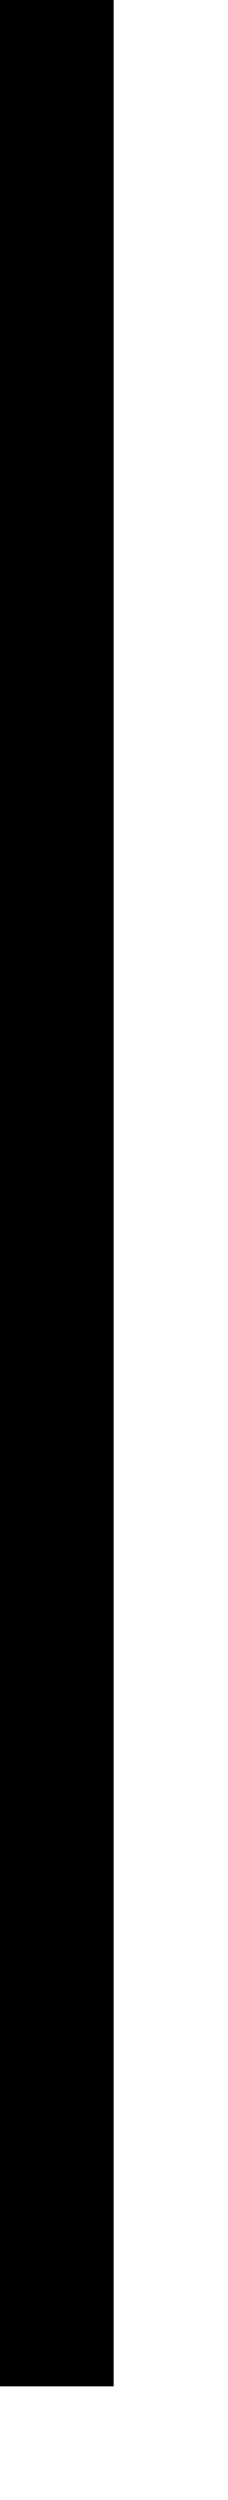
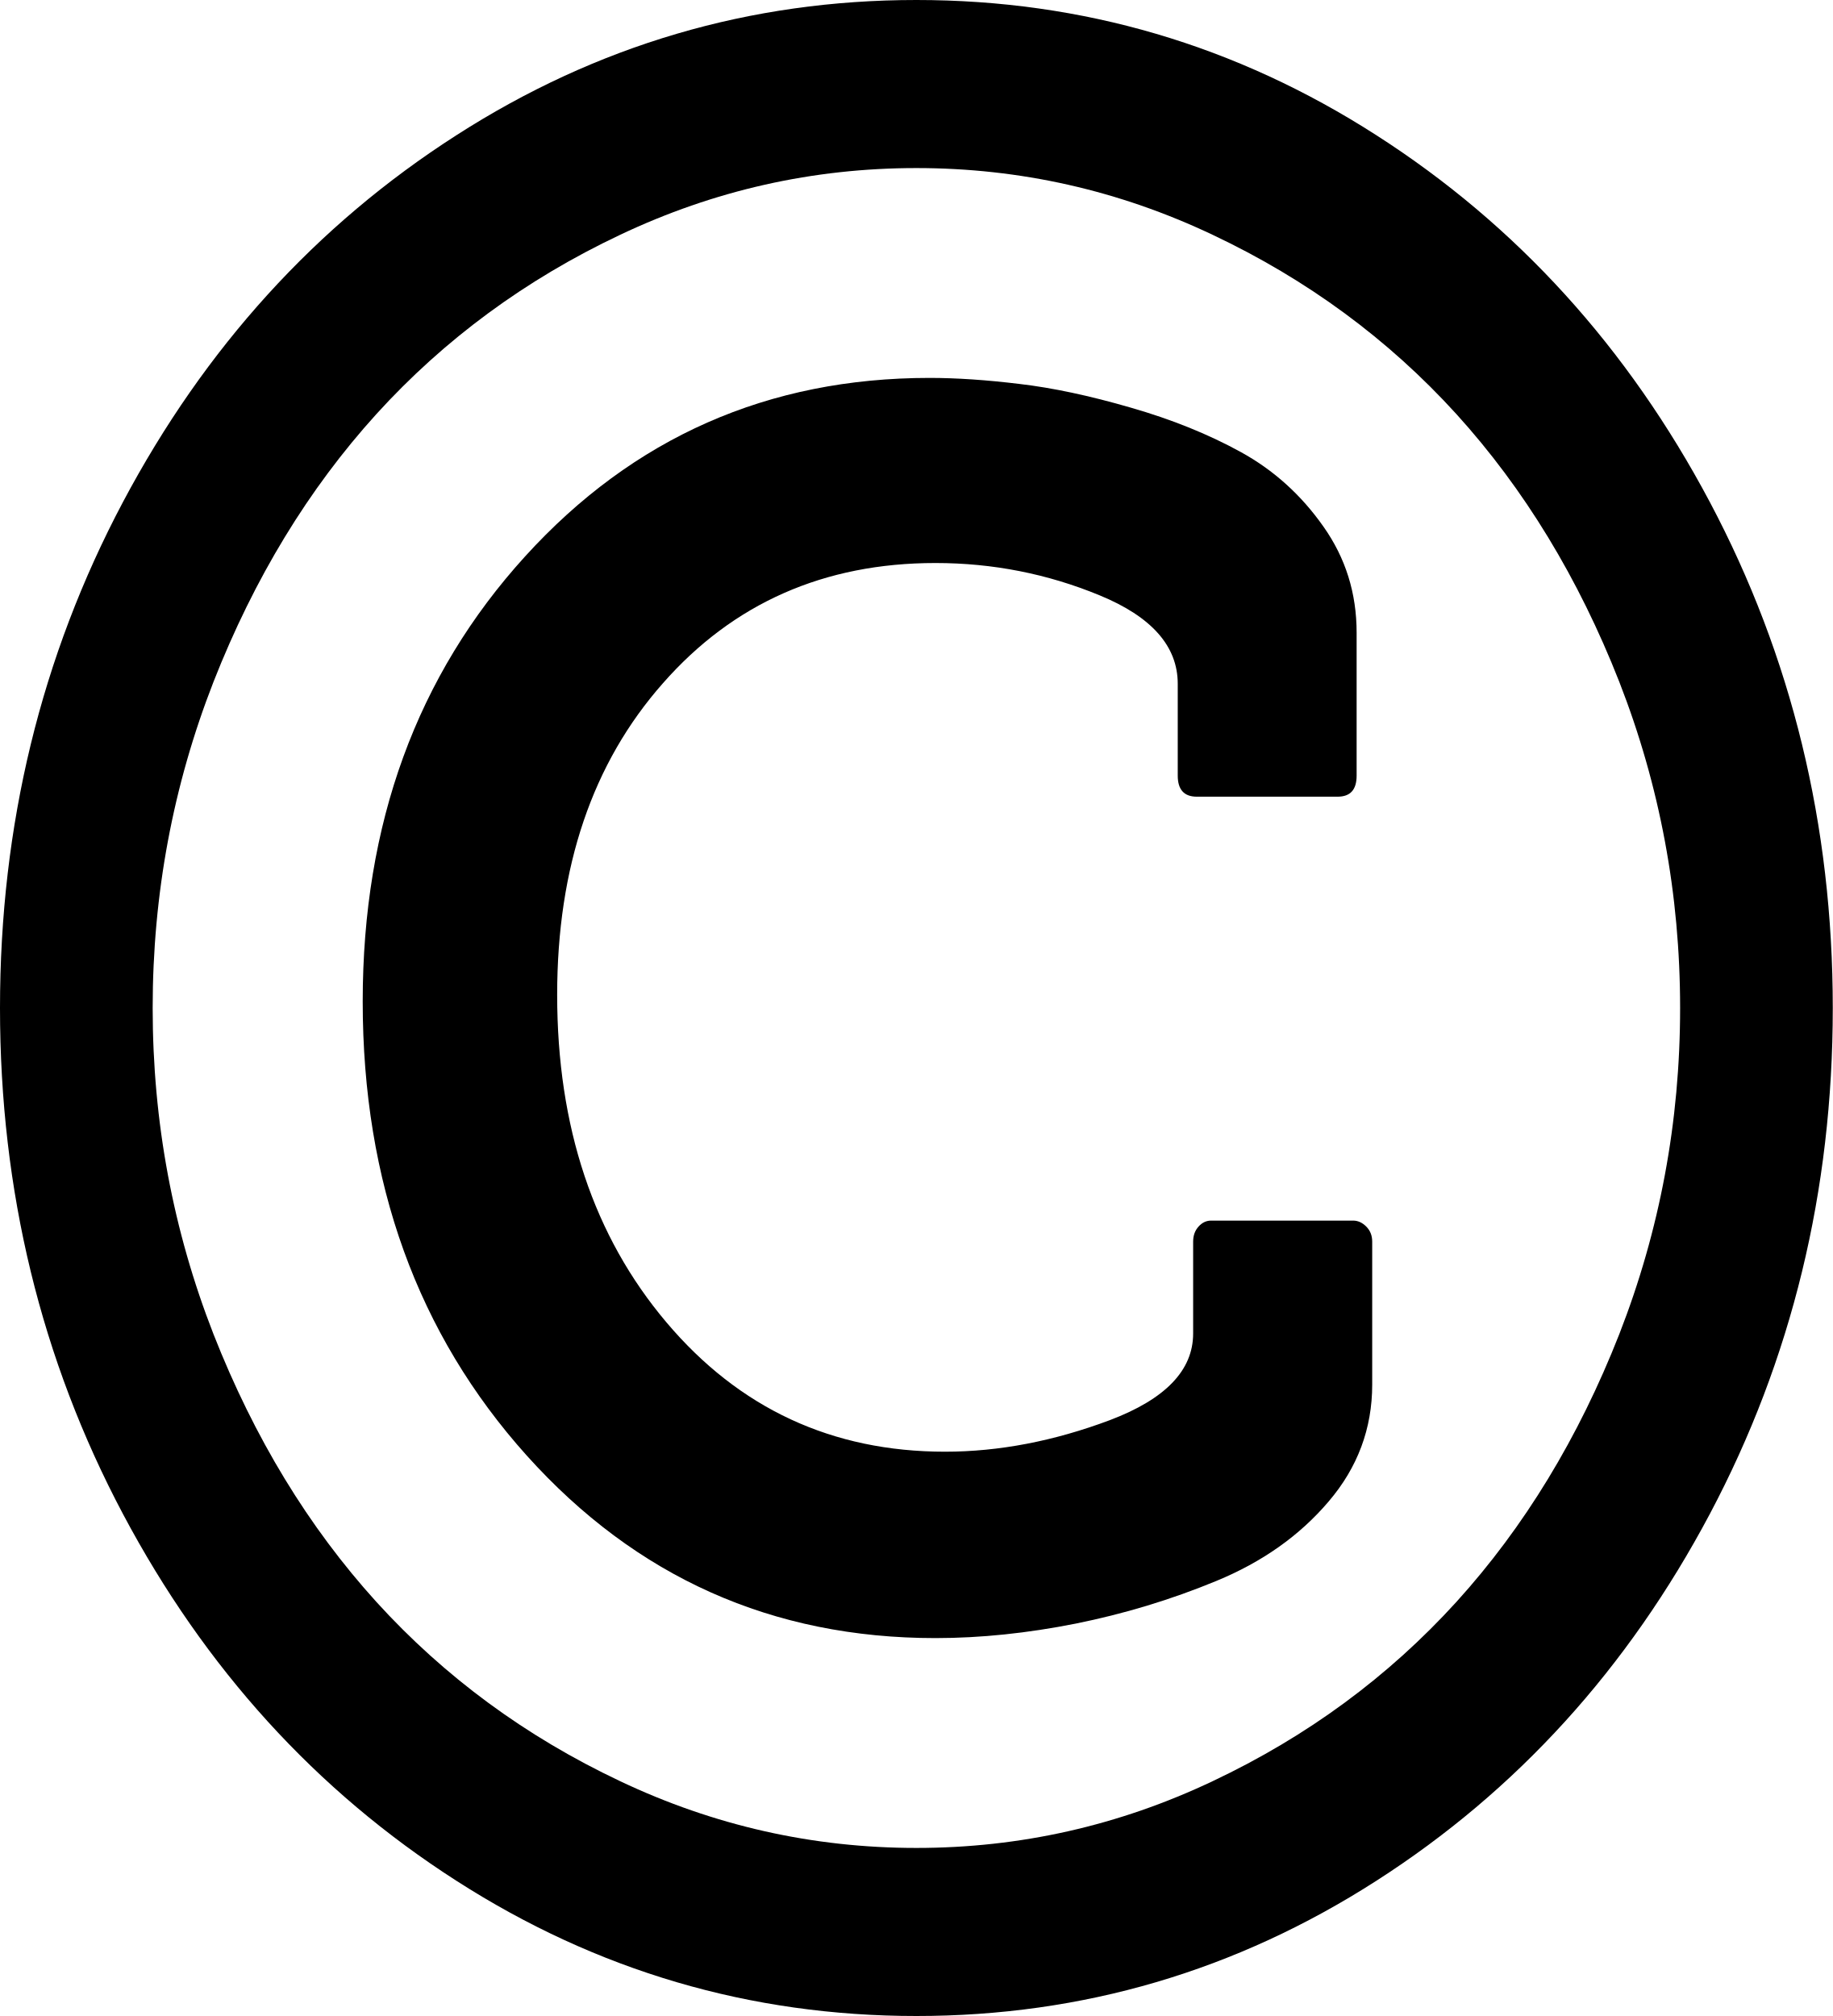
- <svg xmlns="http://www.w3.org/2000/svg" version="1.1" width="2px" height="22px">
-   <g transform="matrix(1 0 0 1 -119 -5 )">
-     <path d="M 119.5 5  L 119.5 26  " stroke-width="1" stroke="#000000" fill="none" />
+ <svg xmlns="http://www.w3.org/2000/svg" version="1.1" width="10px" height="11px">
+   <g transform="matrix(1 0 0 1 -63 -34 )">
+     <path d="M 7.454 6.692  C 7.476 6.714  7.487 6.741  7.487 6.775  L 7.487 7.555  C 7.487 7.794  7.408 8.007  7.249 8.193  C 7.091 8.379  6.887 8.523  6.637 8.626  C 6.388 8.729  6.132 8.806  5.869 8.859  C 5.607 8.911  5.352 8.938  5.104 8.938  C 4.214 8.938  3.471 8.606  2.874 7.942  C 2.278 7.278  1.979 6.452  1.979 5.464  C 1.979 4.495  2.274 3.686  2.865 3.036  C 3.455 2.387  4.191 2.062  5.072 2.062  C 5.219 2.062  5.383 2.073  5.563 2.095  C 5.743 2.116  5.945 2.159  6.169 2.224  C 6.392 2.288  6.593 2.369  6.771 2.467  C 6.949 2.565  7.099 2.7  7.22 2.872  C 7.342 3.044  7.402 3.237  7.402 3.452  L 7.402 4.232  C 7.402 4.309  7.368 4.347  7.298 4.347  L 6.53 4.347  C 6.461 4.347  6.426 4.309  6.426 4.232  L 6.426 3.731  C 6.426 3.526  6.284 3.365  5.999 3.248  C 5.715 3.131  5.417 3.072  5.104 3.072  C 4.497 3.072  4.001 3.291  3.617 3.728  C 3.232 4.164  3.04 4.731  3.04 5.428  C 3.04 6.149  3.239 6.745  3.636 7.215  C 4.033 7.685  4.54 7.921  5.156 7.921  C 5.451 7.921  5.751 7.863  6.055 7.749  C 6.359 7.634  6.51 7.477  6.51 7.276  L 6.51 6.775  C 6.51 6.741  6.52 6.714  6.54 6.692  C 6.559 6.671  6.582 6.66  6.608 6.66  L 7.383 6.66  C 7.409 6.66  7.433 6.671  7.454 6.692  Z M 6.618 1.282  C 6.104 1.038  5.564 0.917  5 0.917  C 4.436 0.917  3.896 1.038  3.382 1.282  C 2.868 1.525  2.425 1.851  2.054 2.259  C 1.683 2.668  1.387 3.155  1.165 3.72  C 0.944 4.286  0.833 4.879  0.833 5.5  C 0.833 6.121  0.944 6.714  1.165 7.28  C 1.387 7.845  1.683 8.332  2.054 8.741  C 2.425 9.149  2.868 9.475  3.382 9.718  C 3.896 9.962  4.436 10.083  5 10.083  C 5.564 10.083  6.104 9.962  6.618 9.718  C 7.132 9.475  7.575 9.149  7.946 8.741  C 8.317 8.332  8.613 7.845  8.835 7.28  C 9.056 6.714  9.167 6.121  9.167 5.5  C 9.167 4.879  9.056 4.286  8.835 3.72  C 8.613 3.155  8.317 2.668  7.946 2.259  C 7.575 1.851  7.132 1.525  6.618 1.282  Z M 9.329 2.739  C 9.776 3.582  10 4.502  10 5.5  C 10 6.498  9.776 7.418  9.329 8.261  C 8.882 9.103  8.276 9.771  7.51 10.262  C 6.744 10.754  5.907 11  5 11  C 4.093 11  3.256 10.754  2.49 10.262  C 1.724 9.771  1.118 9.103  0.671 8.261  C 0.224 7.418  0 6.498  0 5.5  C 0 4.502  0.224 3.582  0.671 2.739  C 1.118 1.897  1.724 1.229  2.49 0.738  C 3.256 0.246  4.093 0  5 0  C 5.907 0  6.744 0.246  7.51 0.738  C 8.276 1.229  8.882 1.897  9.329 2.739  Z " fill-rule="nonzero" fill="#000000" stroke="none" transform="matrix(1 0 0 1 63 34 )" />
  </g>
</svg>
